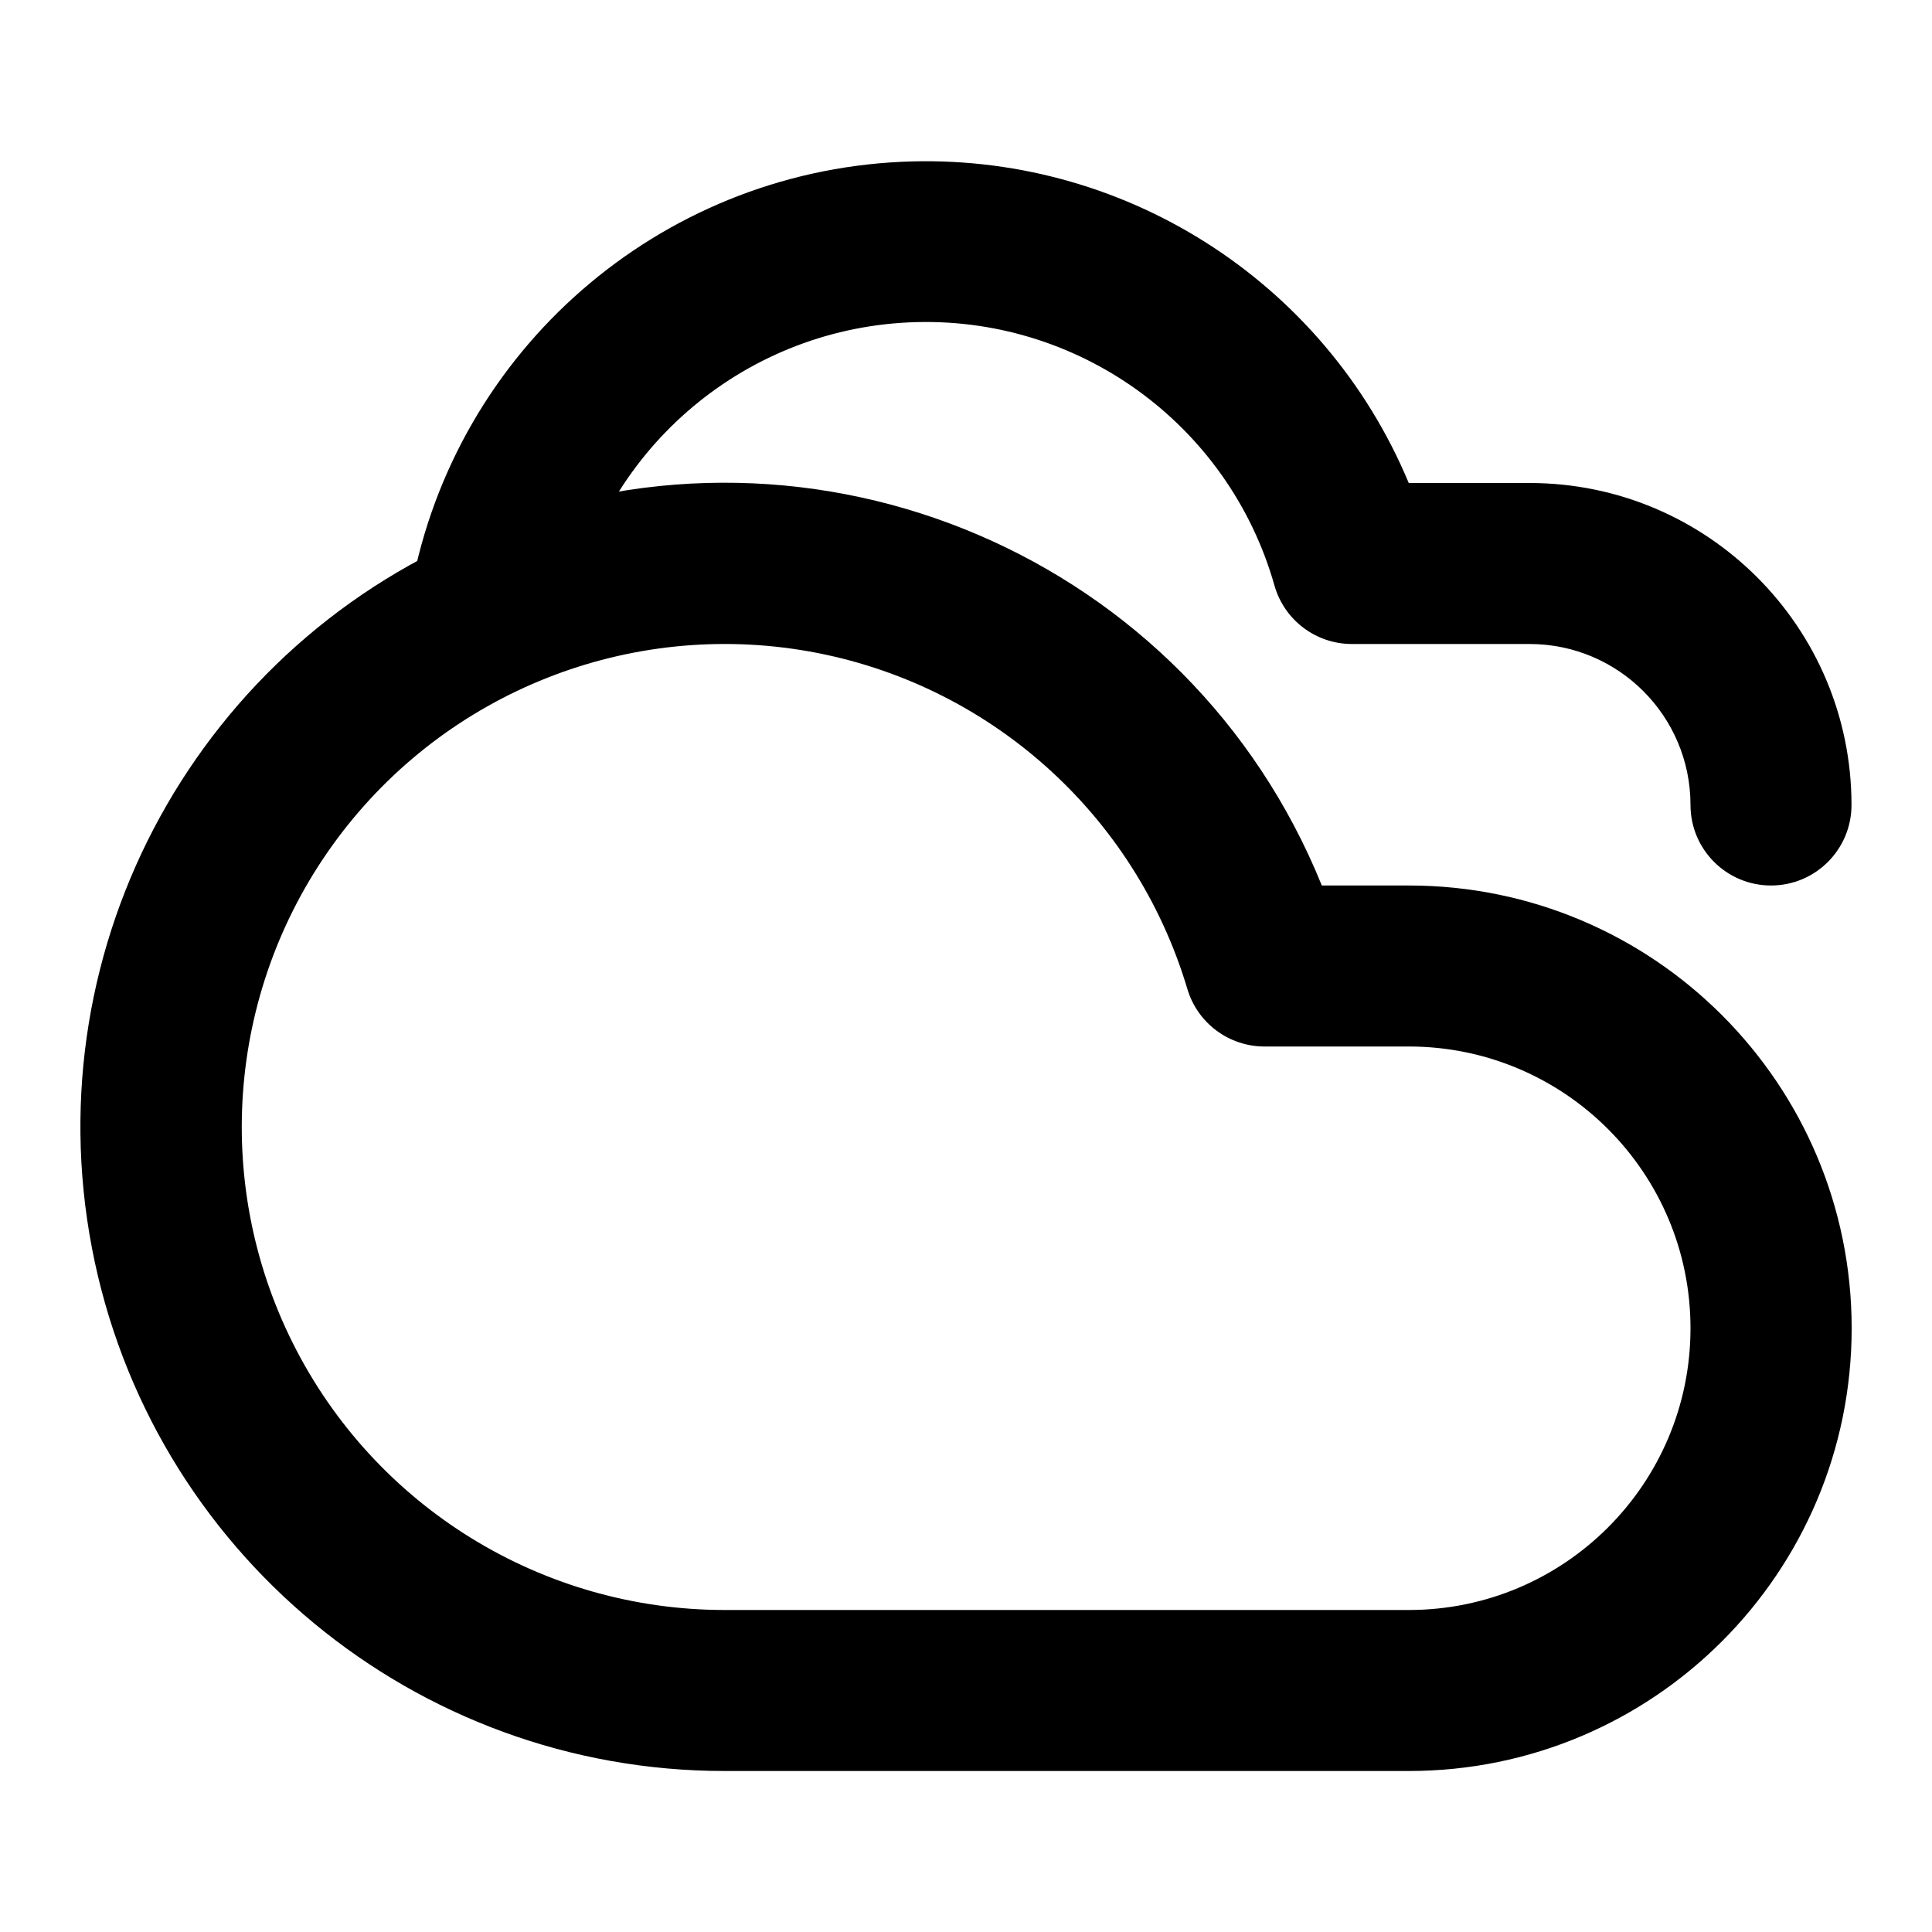
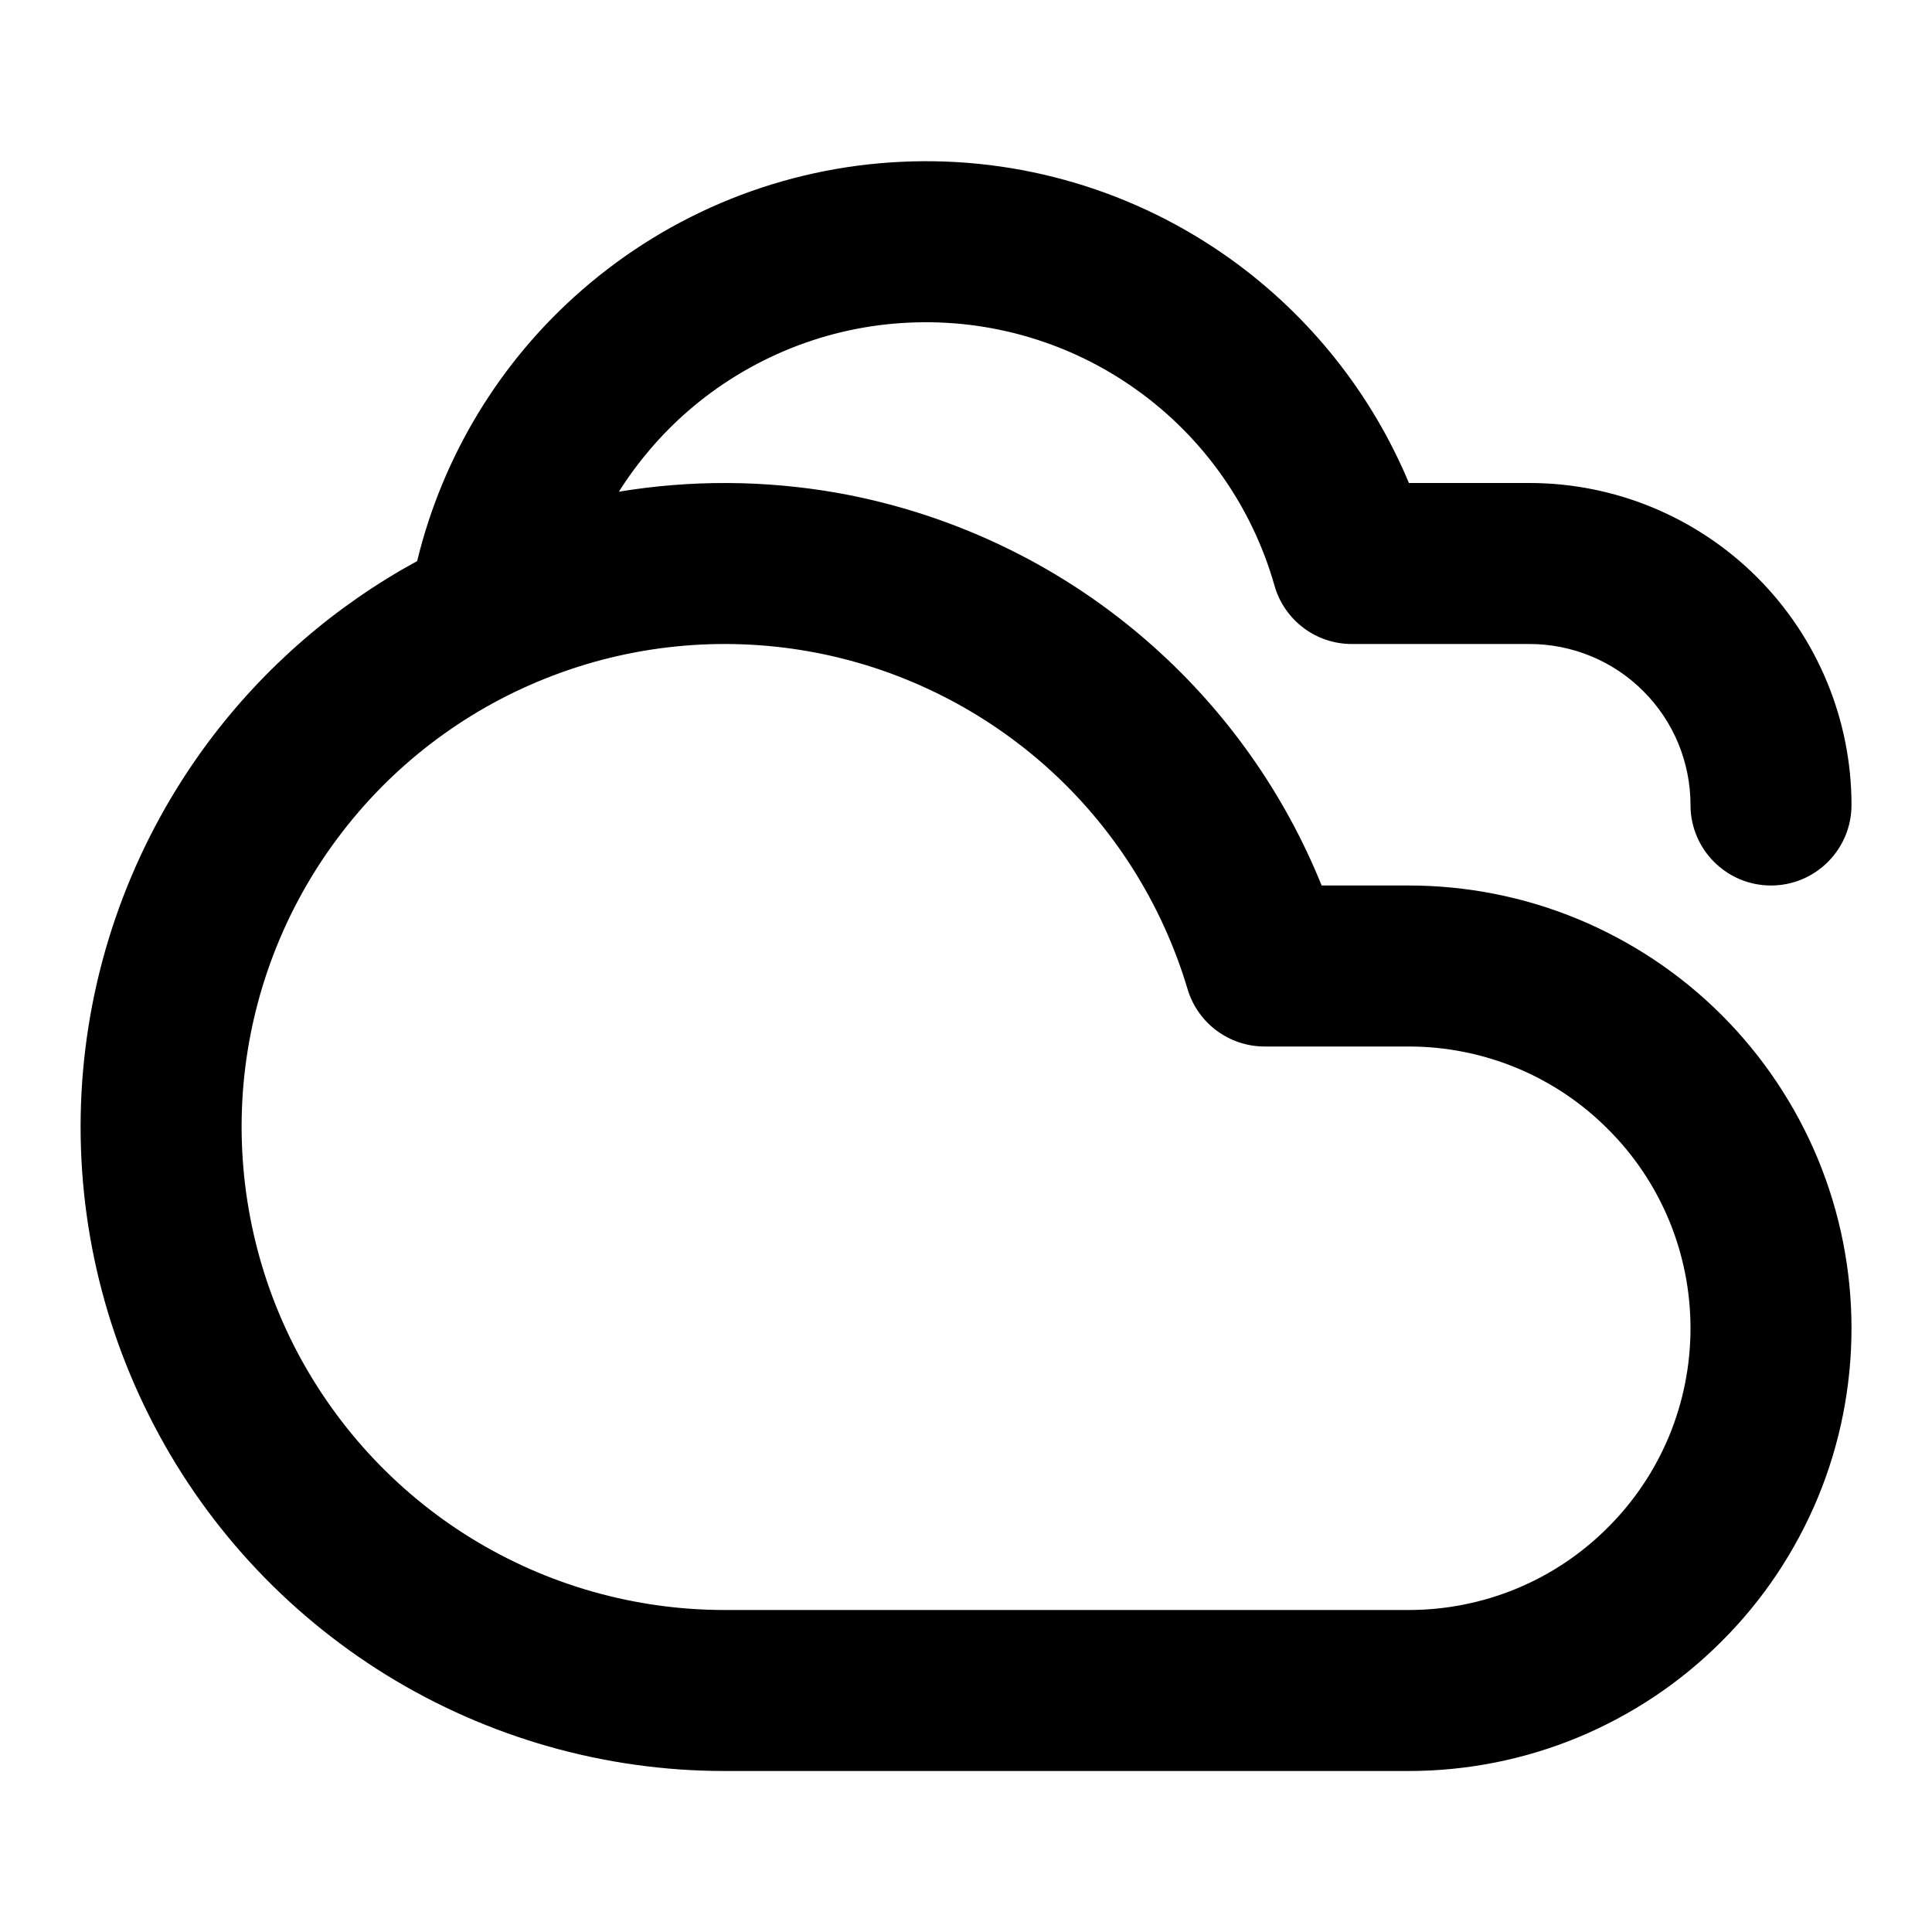
- <svg xmlns="http://www.w3.org/2000/svg" width="12" height="12" fill="none" viewBox="0 0 12 12">
-   <path fill="#000" fill-rule="evenodd" d="M5.025 4.046A3 3 0 1 0 4.5 10h4.25a1.75 1.75 0 1 0 0-3.5h-.895a.5.5 0 0 1-.48-.357 3 3 0 0 0-2.35-2.097Zm-1.998-.765A4 4 0 0 1 8.21 5.5h.541a2.75 2.75 0 0 1 0 5.5H4.5a4 4 0 0 1-1.473-7.719Z" clip-rule="evenodd" />
-   <path fill="#000" fill-rule="evenodd" d="M5.599 1.005A3.251 3.251 0 0 1 8.75 3h.75a2 2 0 0 1 2 2 .5.5 0 0 1-1 0 1 1 0 0 0-1-1H8.396a.5.5 0 0 1-.48-.363 2.251 2.251 0 0 0-4.379.204.5.5 0 1 1-.983-.182 3.251 3.251 0 0 1 3.045-2.654Z" clip-rule="evenodd" />
+ <svg xmlns="http://www.w3.org/2000/svg" width="12" height="12" viewBox="0 0 12 12" fill="none">
+   <path fill-rule="evenodd" clip-rule="evenodd" d="M7.163 4.015C6.61 3.521 5.929 3.191 5.199 3.061C4.749 2.982 4.291 2.98 3.844 3.054C3.961 2.869 4.104 2.701 4.271 2.555C4.654 2.222 5.138 2.027 5.645 2.004C6.152 1.98 6.653 2.128 7.065 2.425C7.477 2.721 7.777 3.148 7.916 3.637C7.977 3.852 8.173 4 8.396 4H9.5C9.765 4 10.02 4.105 10.207 4.293C10.395 4.48 10.5 4.735 10.5 5C10.5 5.276 10.724 5.5 11 5.5C11.276 5.5 11.5 5.276 11.5 5C11.5 4.47 11.289 3.961 10.914 3.586C10.539 3.211 10.03 3 9.5 3H8.751C8.52 2.447 8.139 1.966 7.649 1.613C7.054 1.185 6.331 0.97 5.599 1.005C4.866 1.039 4.167 1.32 3.614 1.802C3.106 2.244 2.749 2.833 2.591 3.485C2.084 3.761 1.641 4.144 1.294 4.609C0.851 5.204 0.581 5.91 0.516 6.649C0.451 7.388 0.593 8.13 0.926 8.793C1.258 9.457 1.769 10.014 2.4 10.404C3.031 10.793 3.758 11 4.5 11H8.75C9.111 11 9.469 10.929 9.802 10.791C10.136 10.652 10.439 10.45 10.694 10.194C10.95 9.939 11.152 9.636 11.291 9.302C11.429 8.969 11.5 8.611 11.5 8.25C11.5 7.889 11.429 7.531 11.291 7.198C11.152 6.864 10.95 6.561 10.694 6.305C10.439 6.05 10.136 5.848 9.802 5.709C9.469 5.571 9.111 5.5 8.75 5.5H8.209C7.98 4.933 7.622 4.424 7.163 4.015ZM5.025 4.046C4.477 3.949 3.913 4.006 3.396 4.211C2.878 4.416 2.428 4.761 2.096 5.207C1.763 5.653 1.561 6.183 1.512 6.737C1.464 7.291 1.57 7.848 1.819 8.345C2.069 8.842 2.452 9.261 2.925 9.553C3.398 9.845 3.944 10 4.5 10H8.75C8.98 10 9.207 9.955 9.42 9.867C9.632 9.779 9.825 9.65 9.987 9.487C10.15 9.325 10.279 9.132 10.367 8.92C10.455 8.707 10.5 8.48 10.5 8.25C10.5 8.02 10.455 7.793 10.367 7.58C10.279 7.368 10.15 7.175 9.987 7.013C9.825 6.85 9.632 6.721 9.42 6.633C9.207 6.545 8.98 6.5 8.75 6.5H7.855C7.634 6.5 7.439 6.355 7.376 6.143C7.217 5.61 6.913 5.131 6.498 4.761C6.082 4.391 5.572 4.143 5.025 4.046Z" fill="black" />
</svg>
